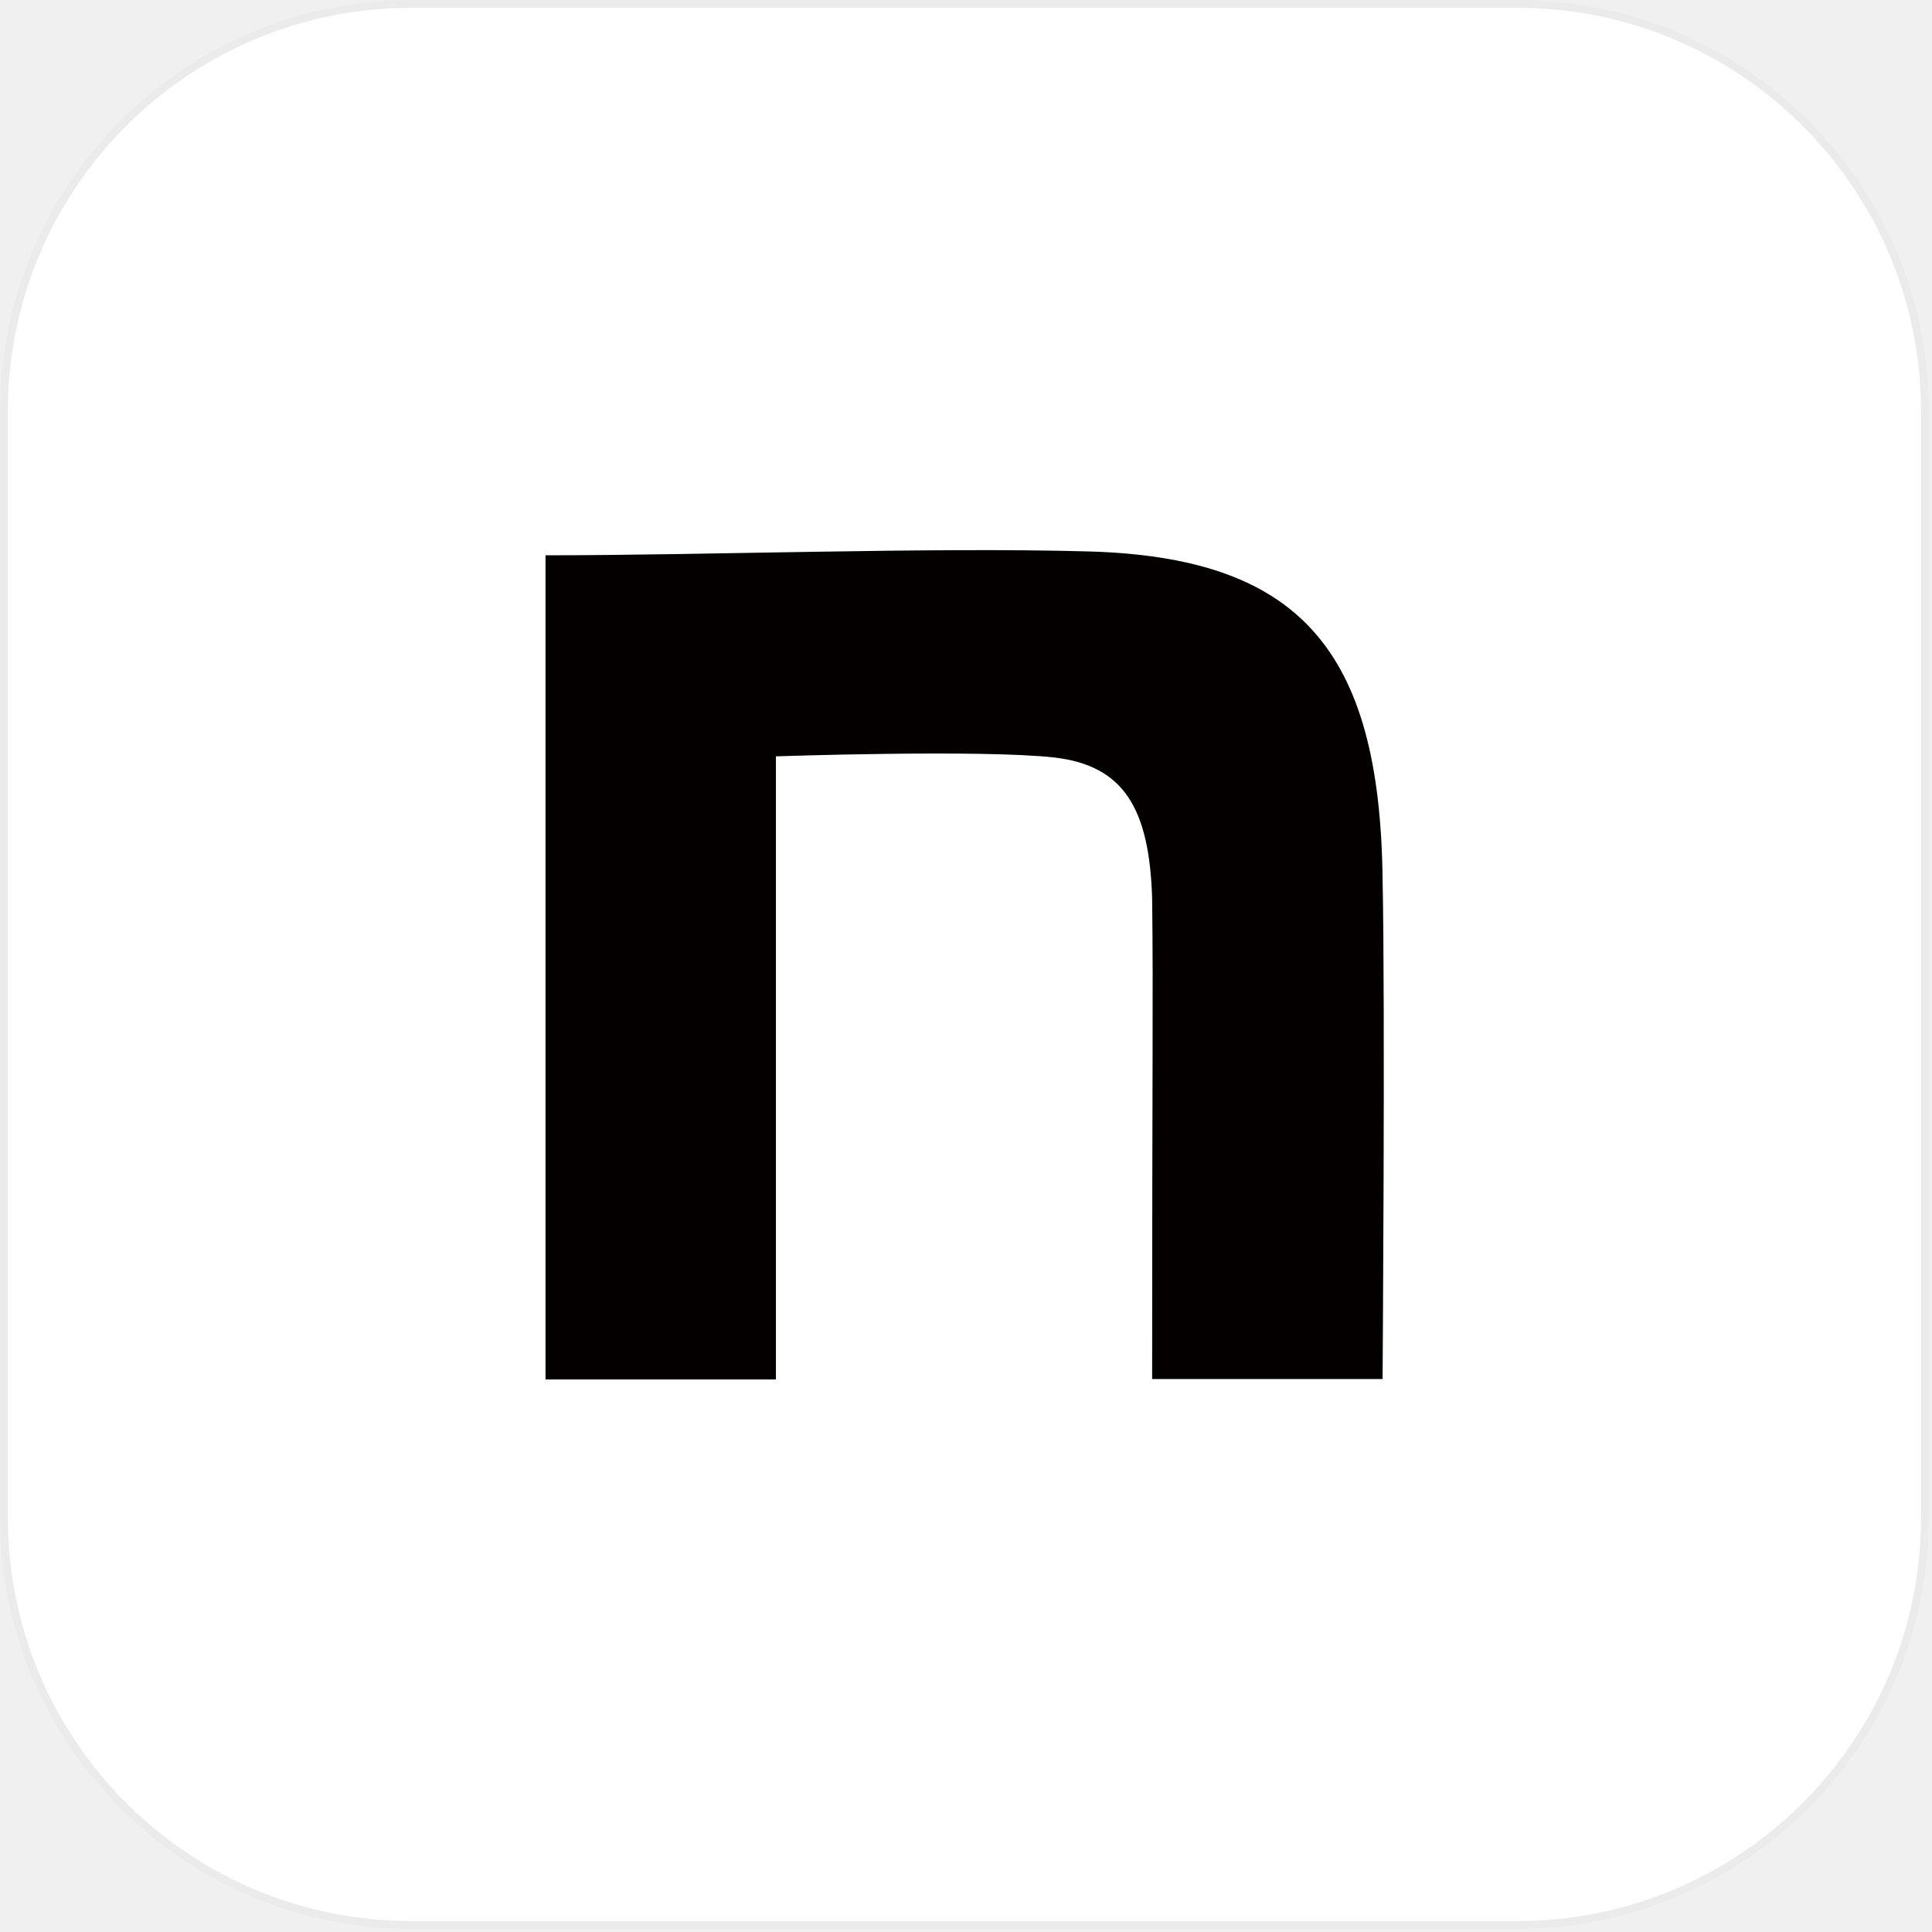
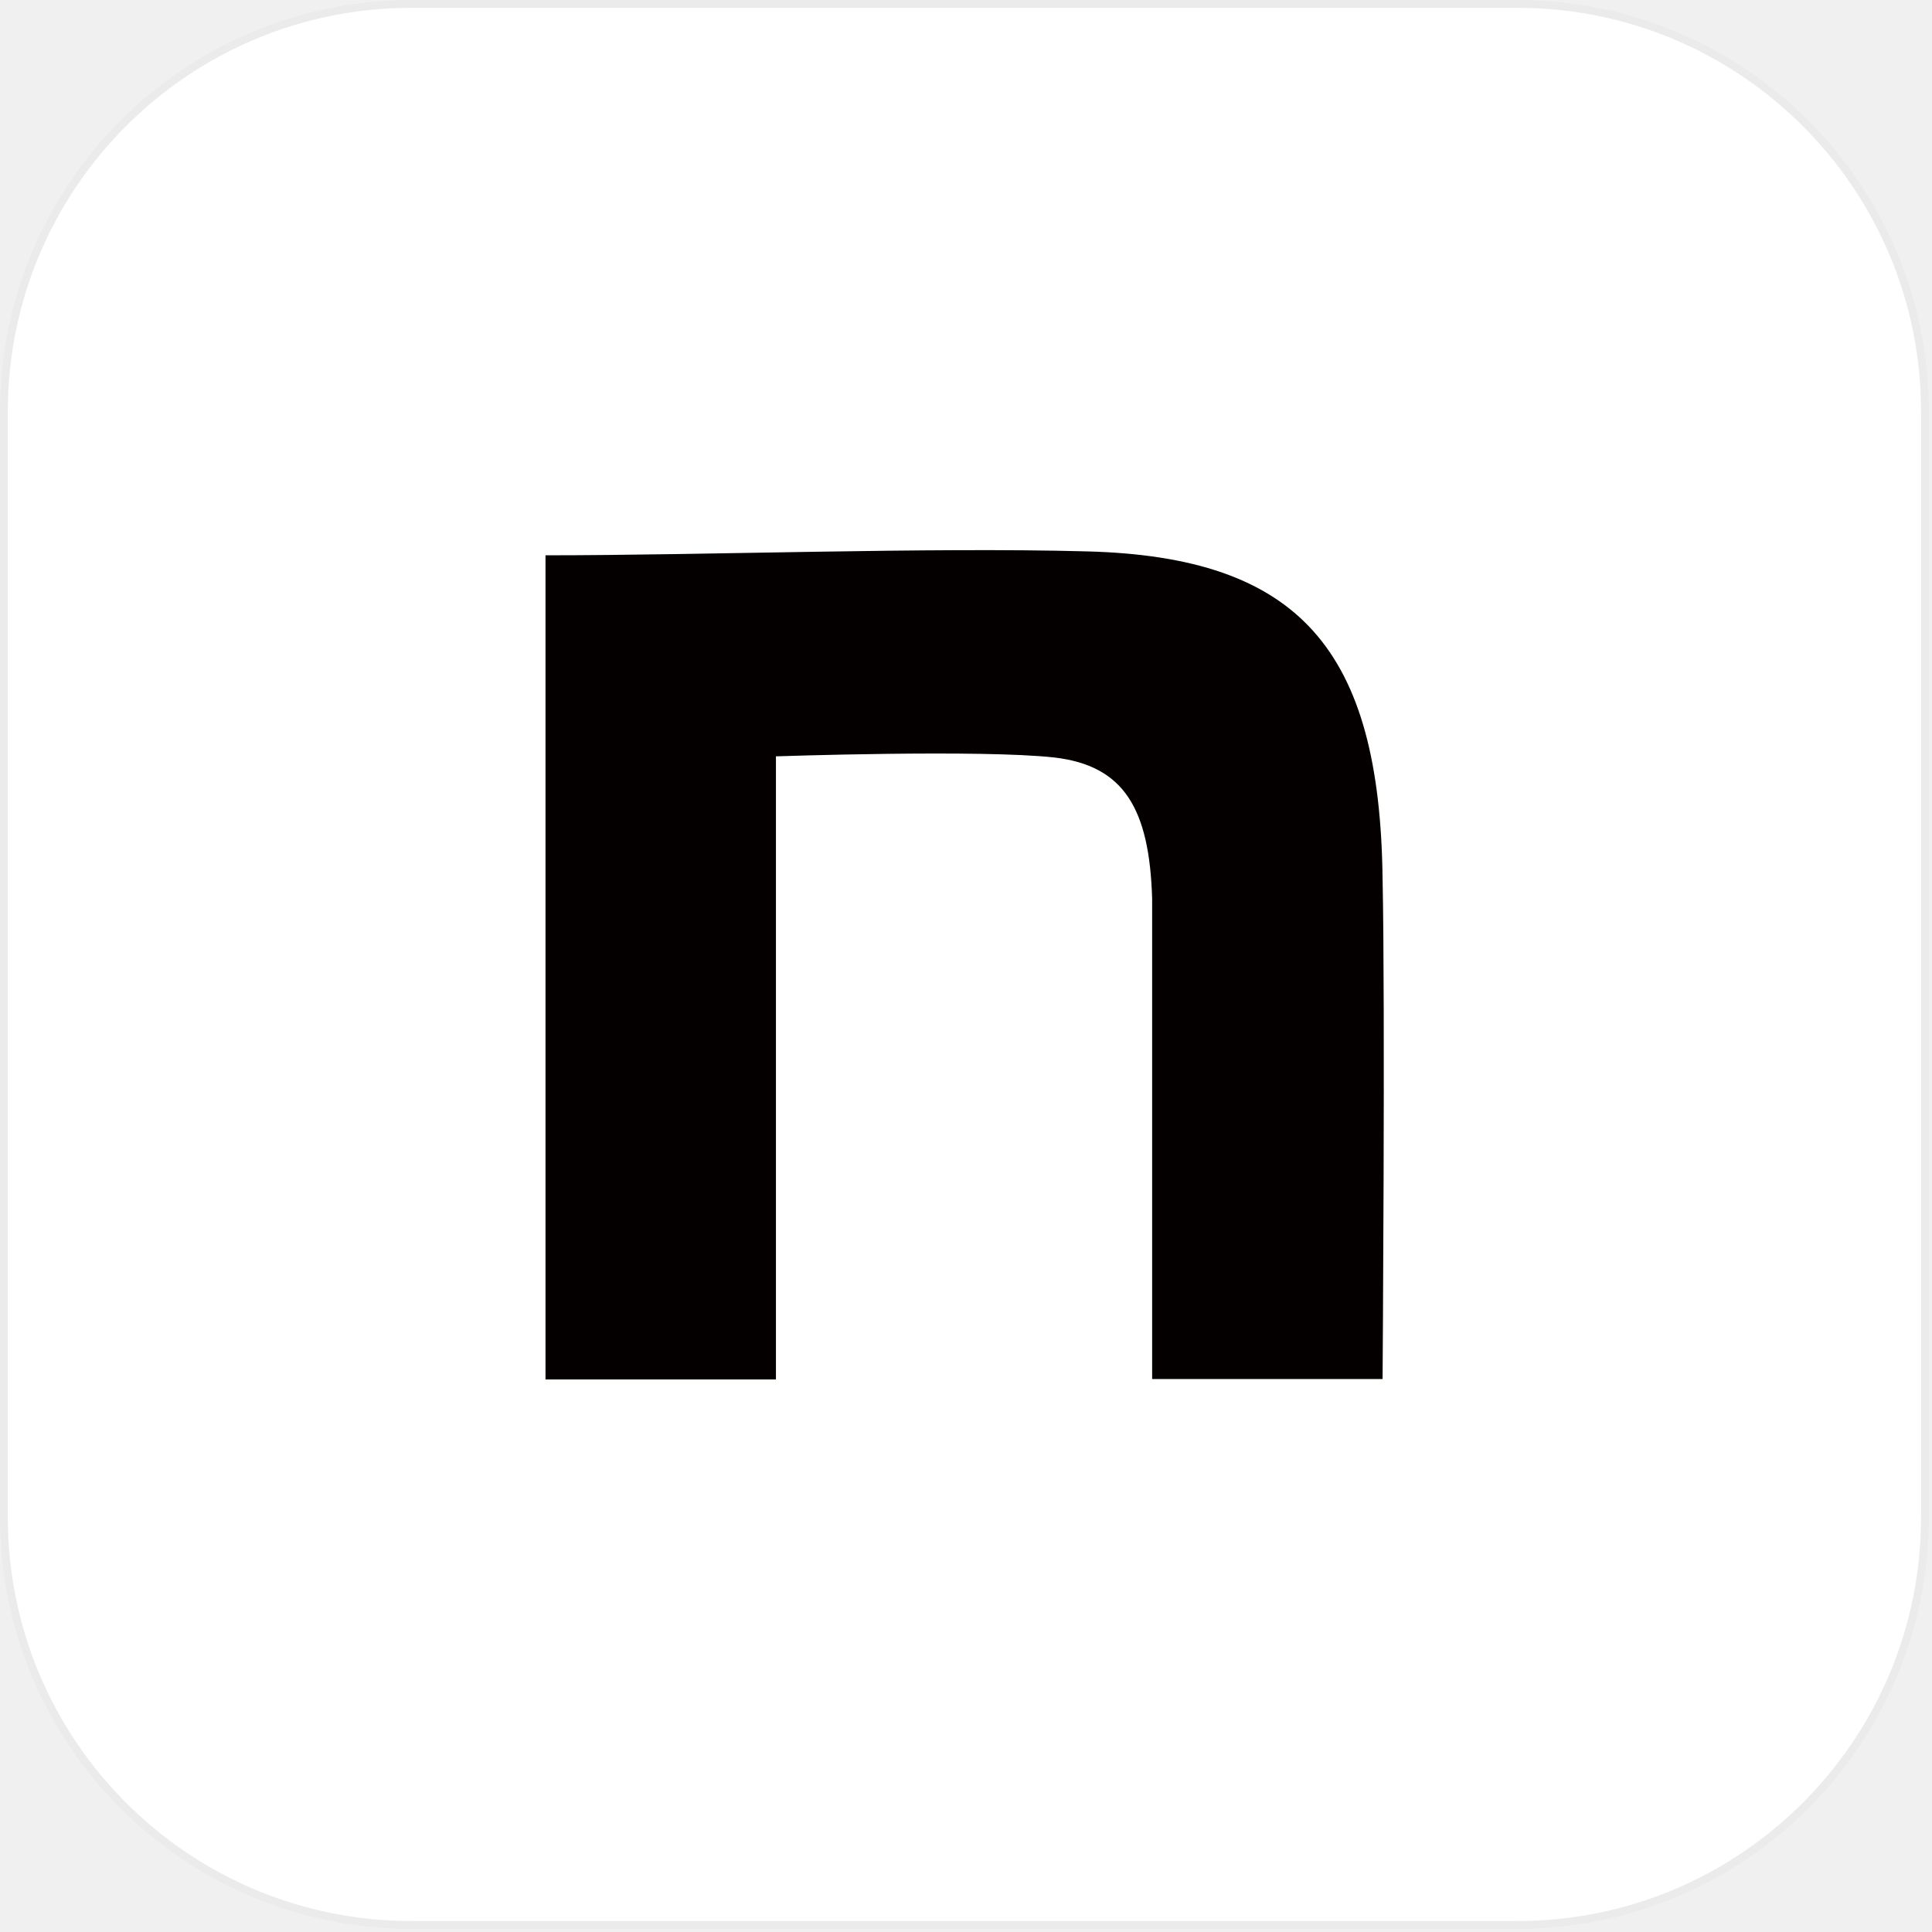
- <svg xmlns="http://www.w3.org/2000/svg" width="493" height="493" viewBox="0 0 493 493" fill="none">
-   <rect x="1" y="1" width="490.2" height="490.2" rx="104" fill="white" />
-   <path d="M139.2 141.7C180.4 141.7 236.8 139.6 277.3 140.7C331.6 142.1 352.1 165.8 352.8 224.2C353.5 257.3 352.8 351.9 352.8 351.9H294C294 269.1 294.3 255.4 294 229.3C293.3 206.3 286.8 195.4 269.1 193.3C250.4 191.2 198 193 198 193V352H139.2V141.7Z" fill="#040000" />
-   <rect x="1" y="1" width="490.2" height="490.2" rx="104" stroke="#EBEBEB" stroke-width="2" />
+ <svg xmlns="http://www.w3.org/2000/svg" width="493" height="493" fill="none">
+   <rect x="1" y="1" width="490.2" height="490.2" rx="104" fill="#fff" />
+   <path d="M139.2 141.7c41.2 0 97.6-2.1 138.1-1 54.3 1.4 74.8 25.1 75.5 83.5.7 33.1 0 127.7 0 127.7H294V229.3c-.7-23-7.2-33.9-24.9-36-18.7-2.1-71.1-.3-71.1-.3v159h-58.8V141.7z" fill="#040000" />
+   <rect x="1" y="1" width="490.2" height="490.2" rx="104" stroke="#ebebeb" stroke-width="2" />
</svg>
